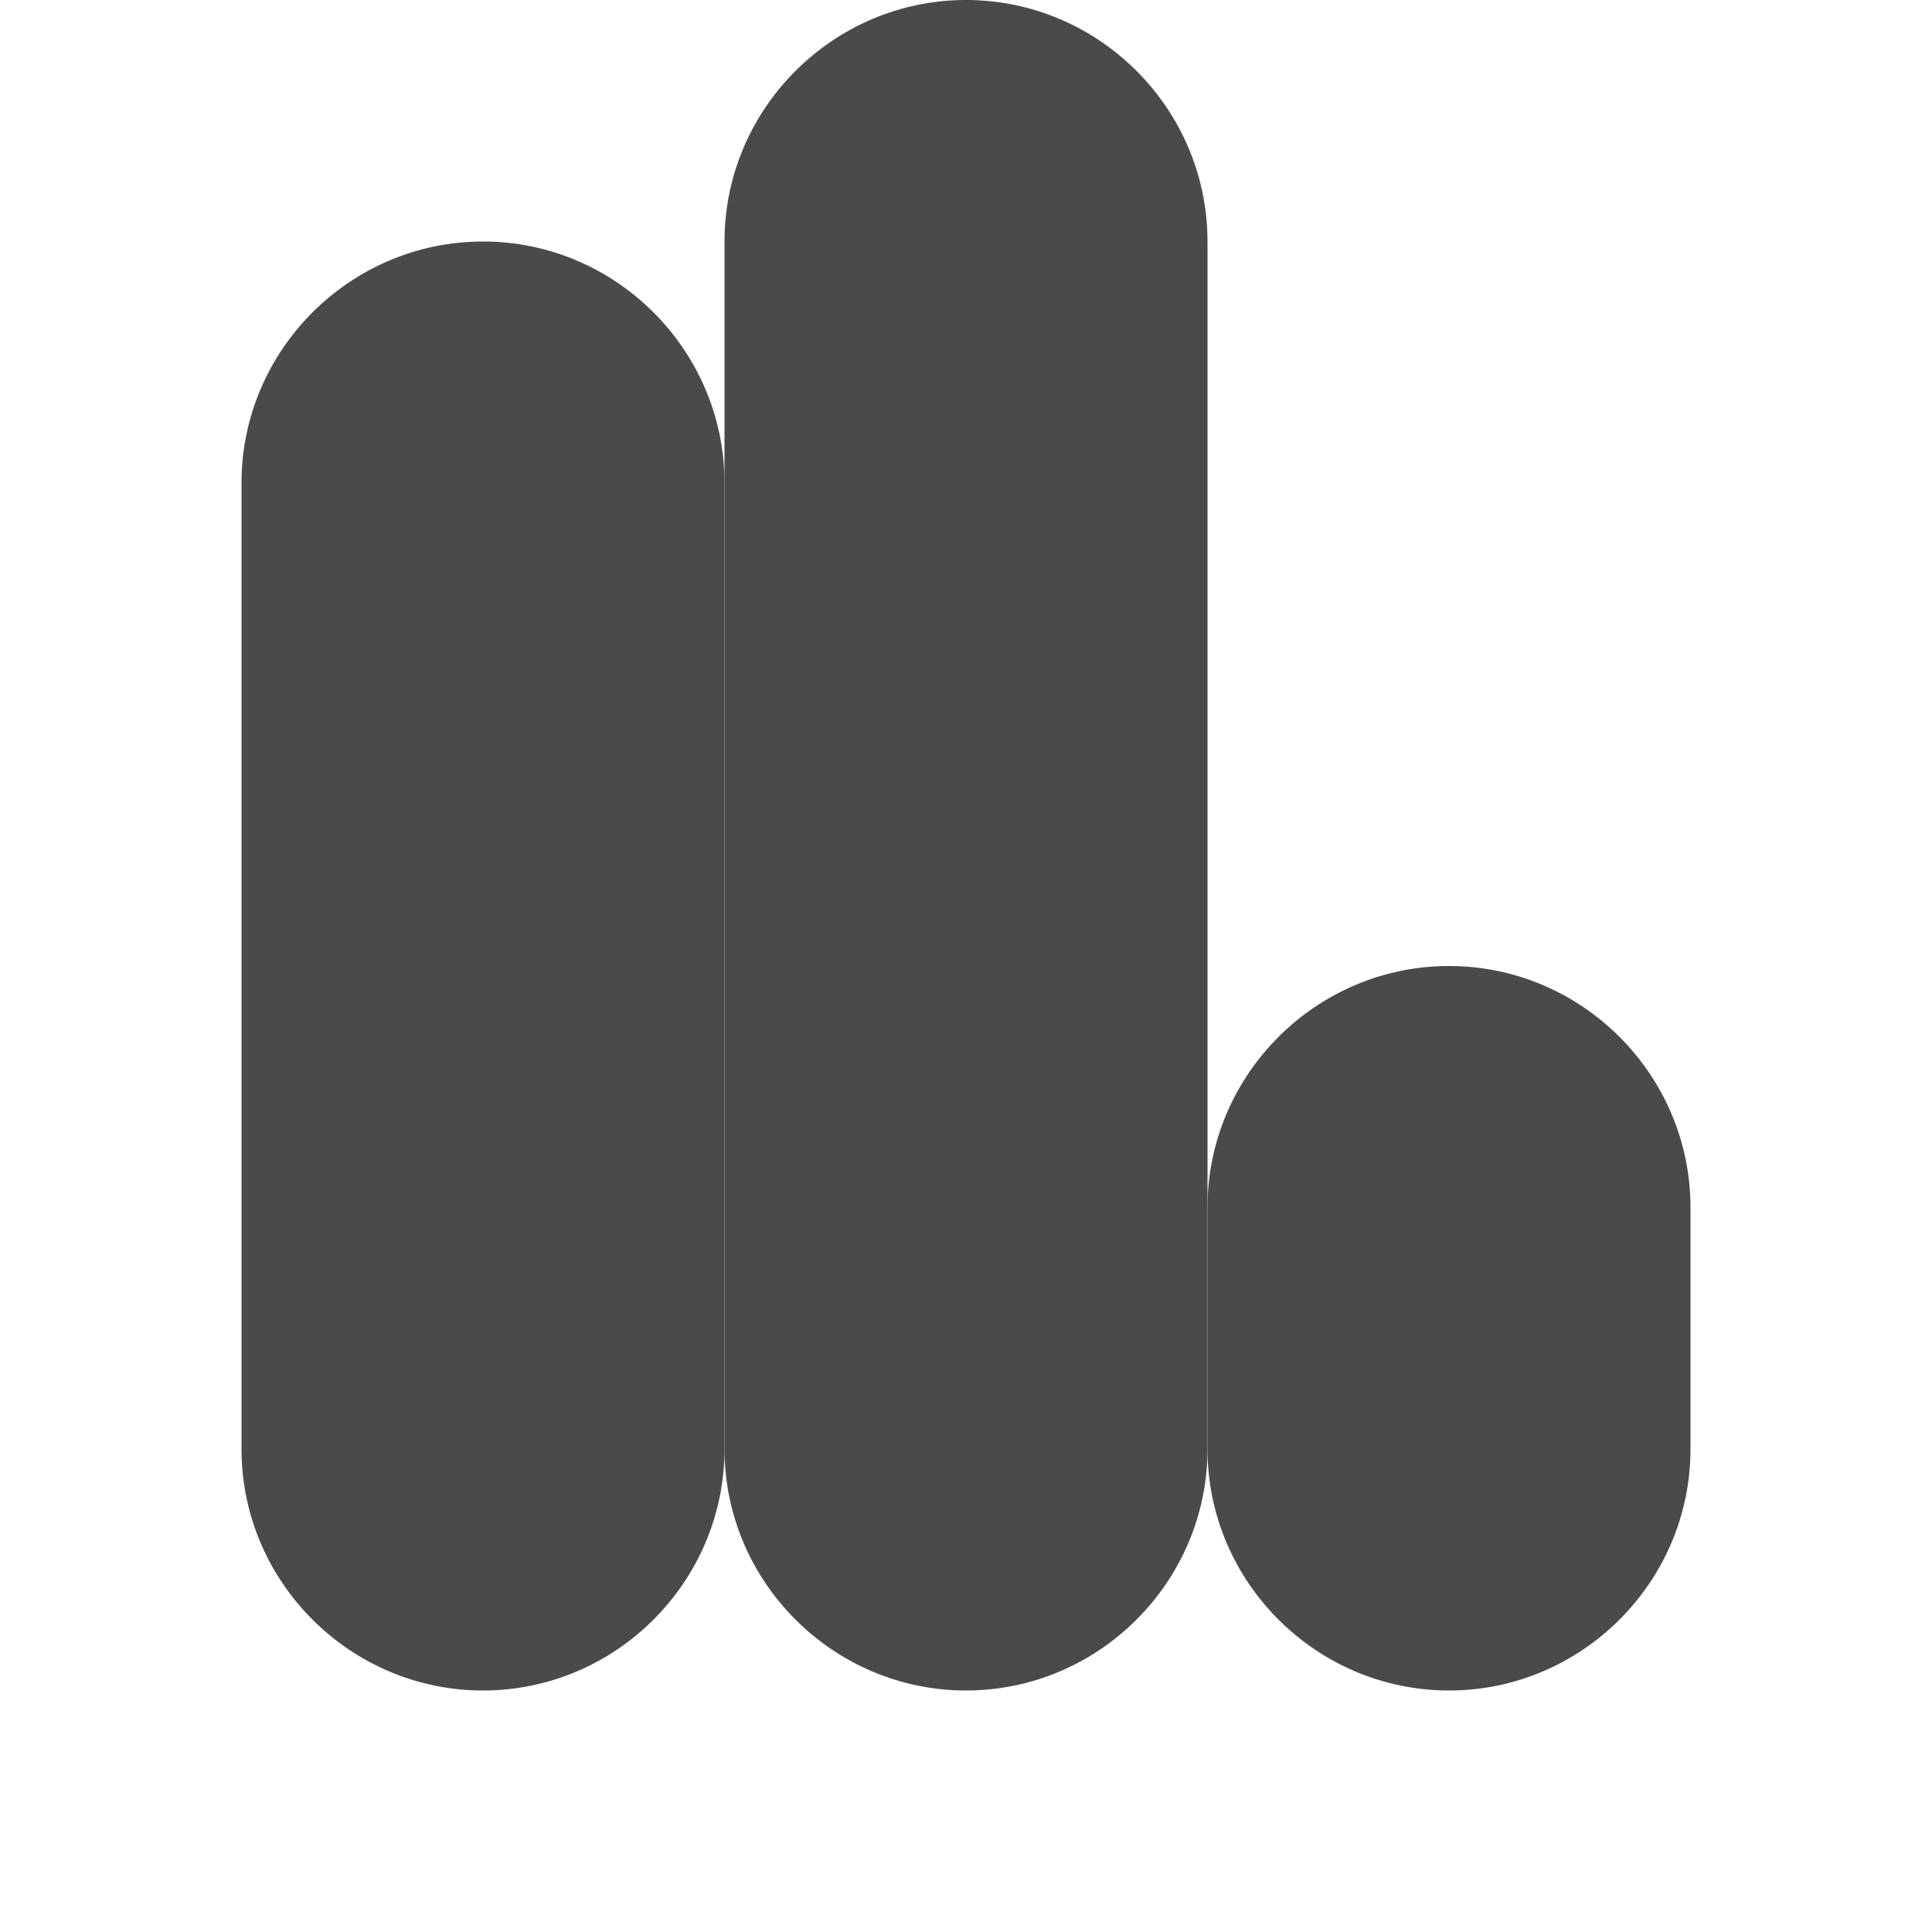
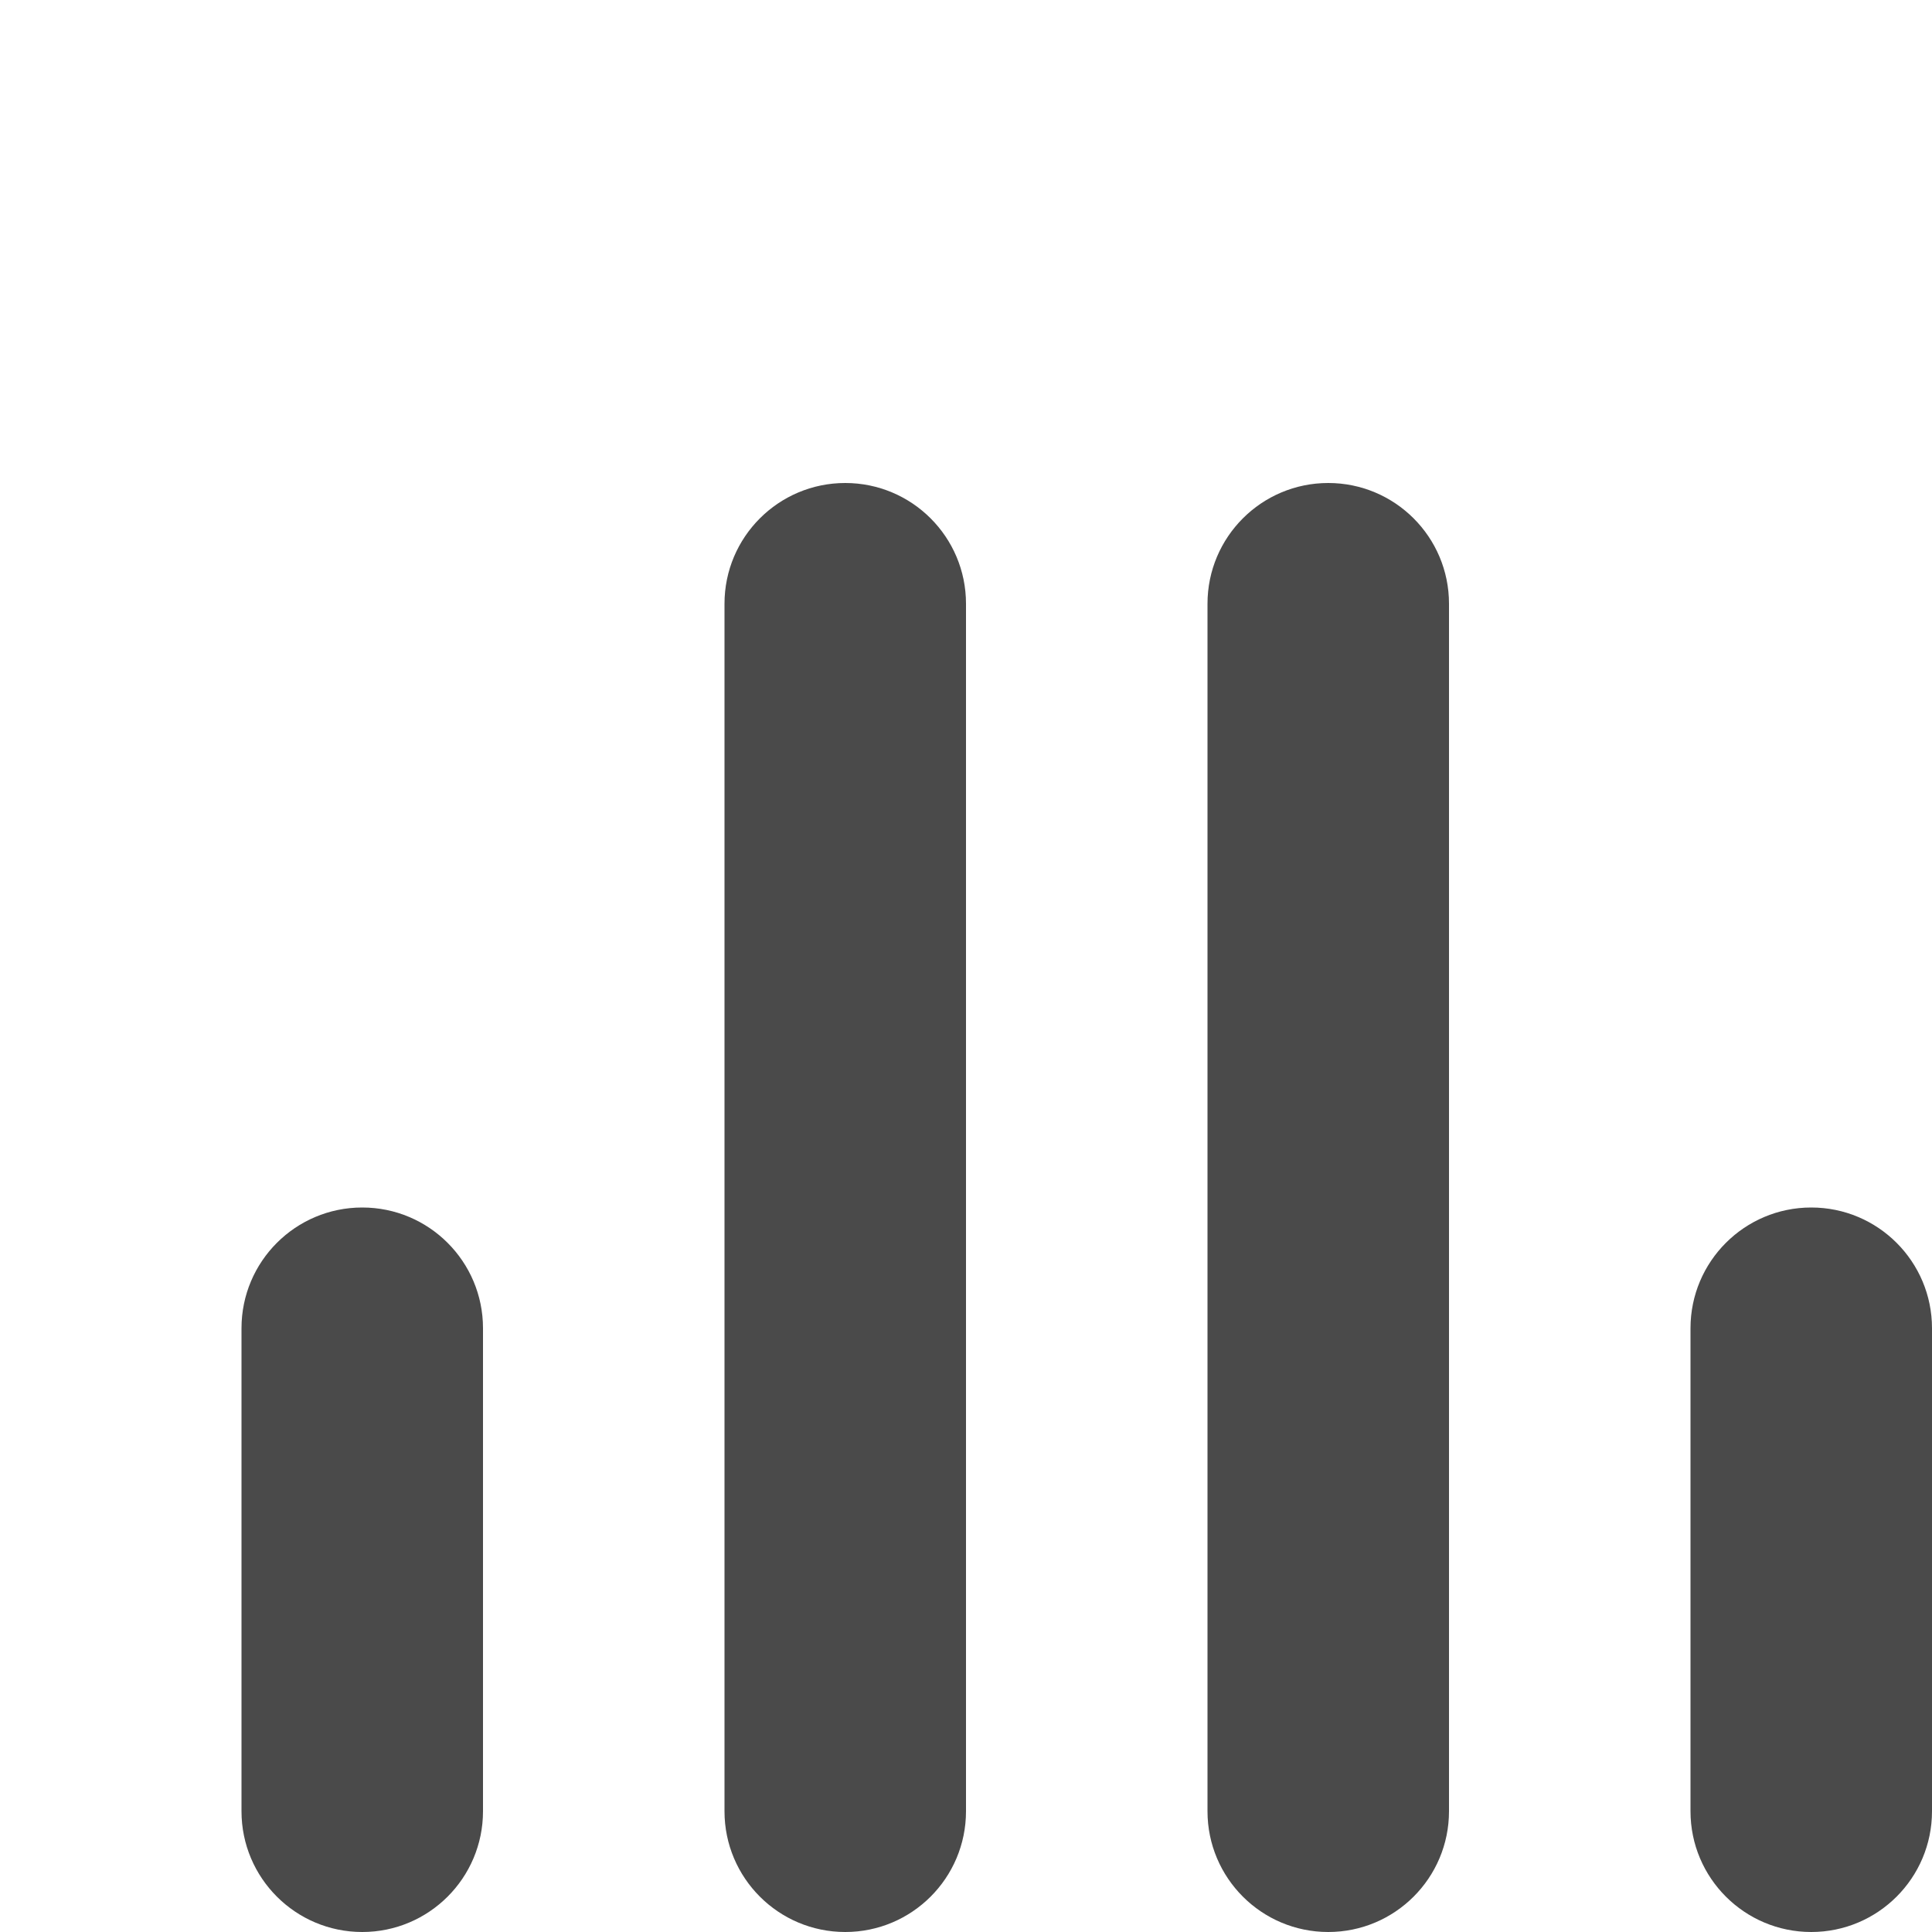
<svg xmlns="http://www.w3.org/2000/svg" viewBox="0 0 32 32" width="32" height="32">
-   <path d="M8 28c-2.2 0-4-1.8-4-4V8c0-2.2 1.8-4 4-4s4 1.8 4 4v16c0 2.2-1.8 4-4 4z" fill="#4A4A4A" />
-   <path d="M16 28c-2.2 0-4-1.8-4-4V4c0-2.2 1.8-4 4-4s4 1.8 4 4v20c0 2.2-1.8 4-4 4z" fill="#4A4A4A" />
-   <path d="M24 28c-2.2 0-4-1.8-4-4v-4c0-2.2 1.8-4 4-4s4 1.8 4 4v4c0 2.2-1.8 4-4 4z" fill="#4A4A4A" />
+   <rect x="4" y="20" width="4" height="12" rx="2" fill="#4A4A4A" />
+   <rect x="12" y="8" width="4" height="24" rx="2" fill="#4A4A4A" />
+   <rect x="20" y="8" width="4" height="24" rx="2" fill="#4A4A4A" />
+   <rect x="28" y="20" width="4" height="12" rx="2" fill="#4A4A4A" />
</svg>
